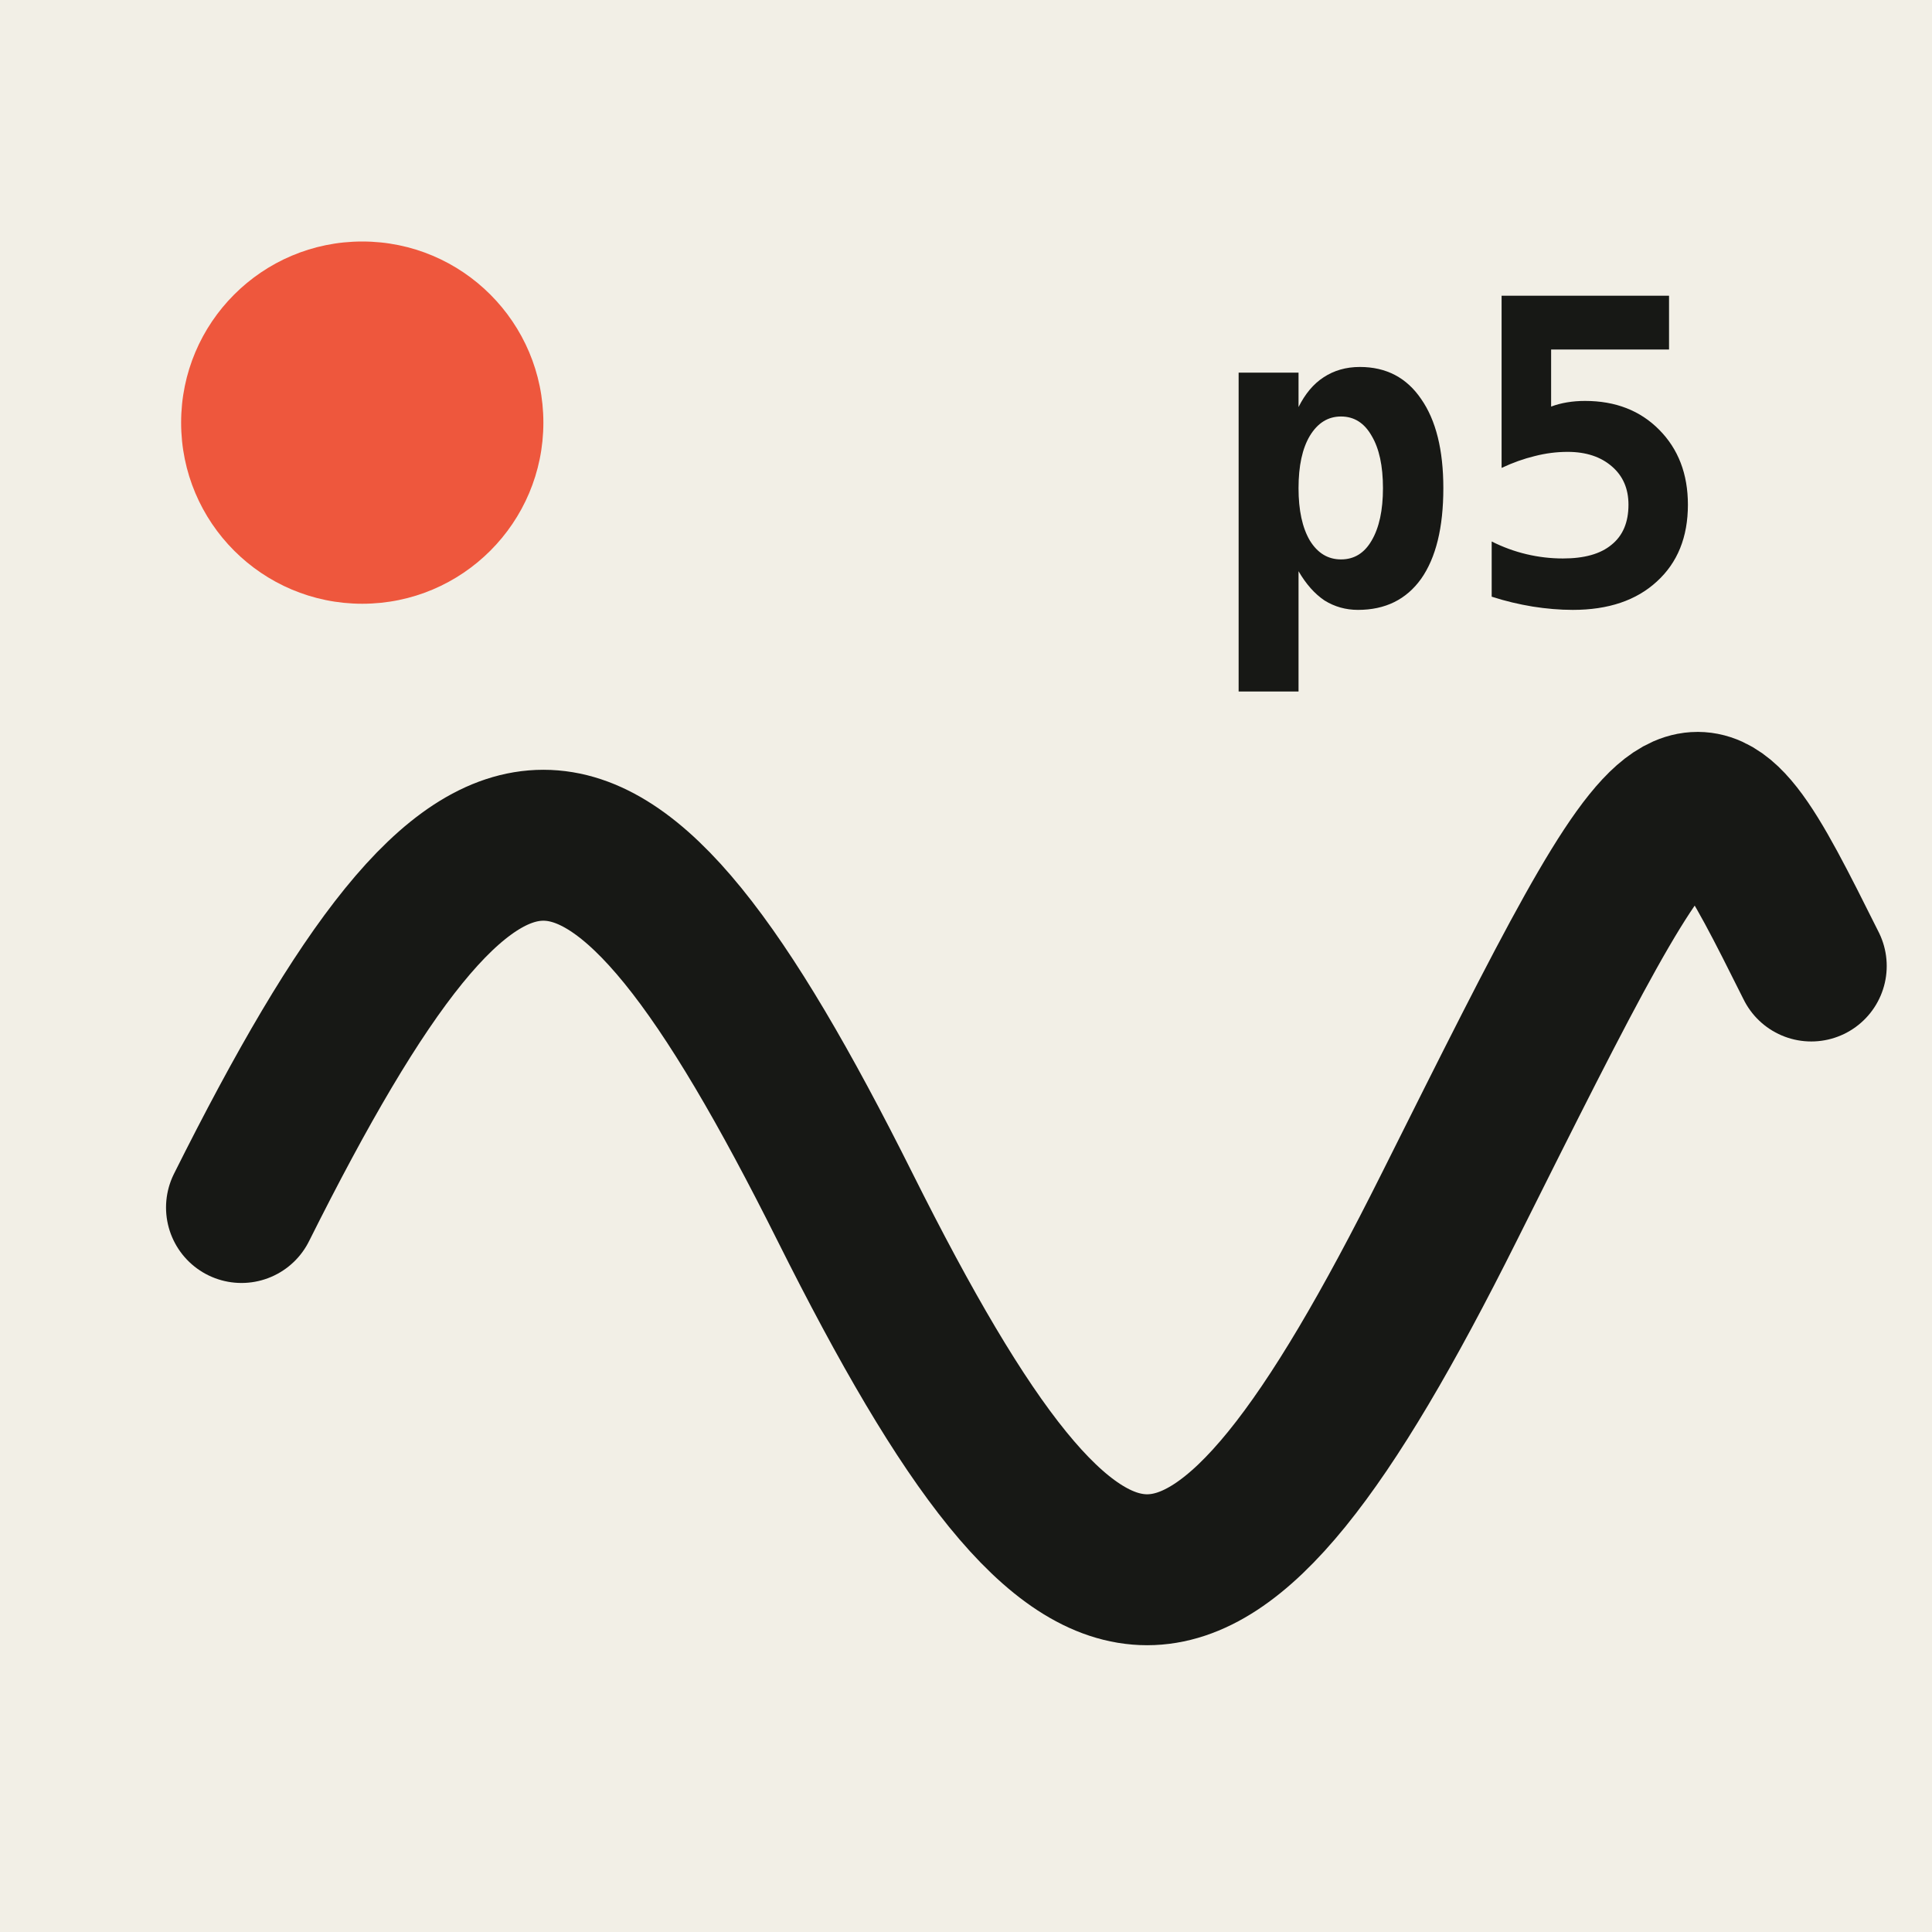
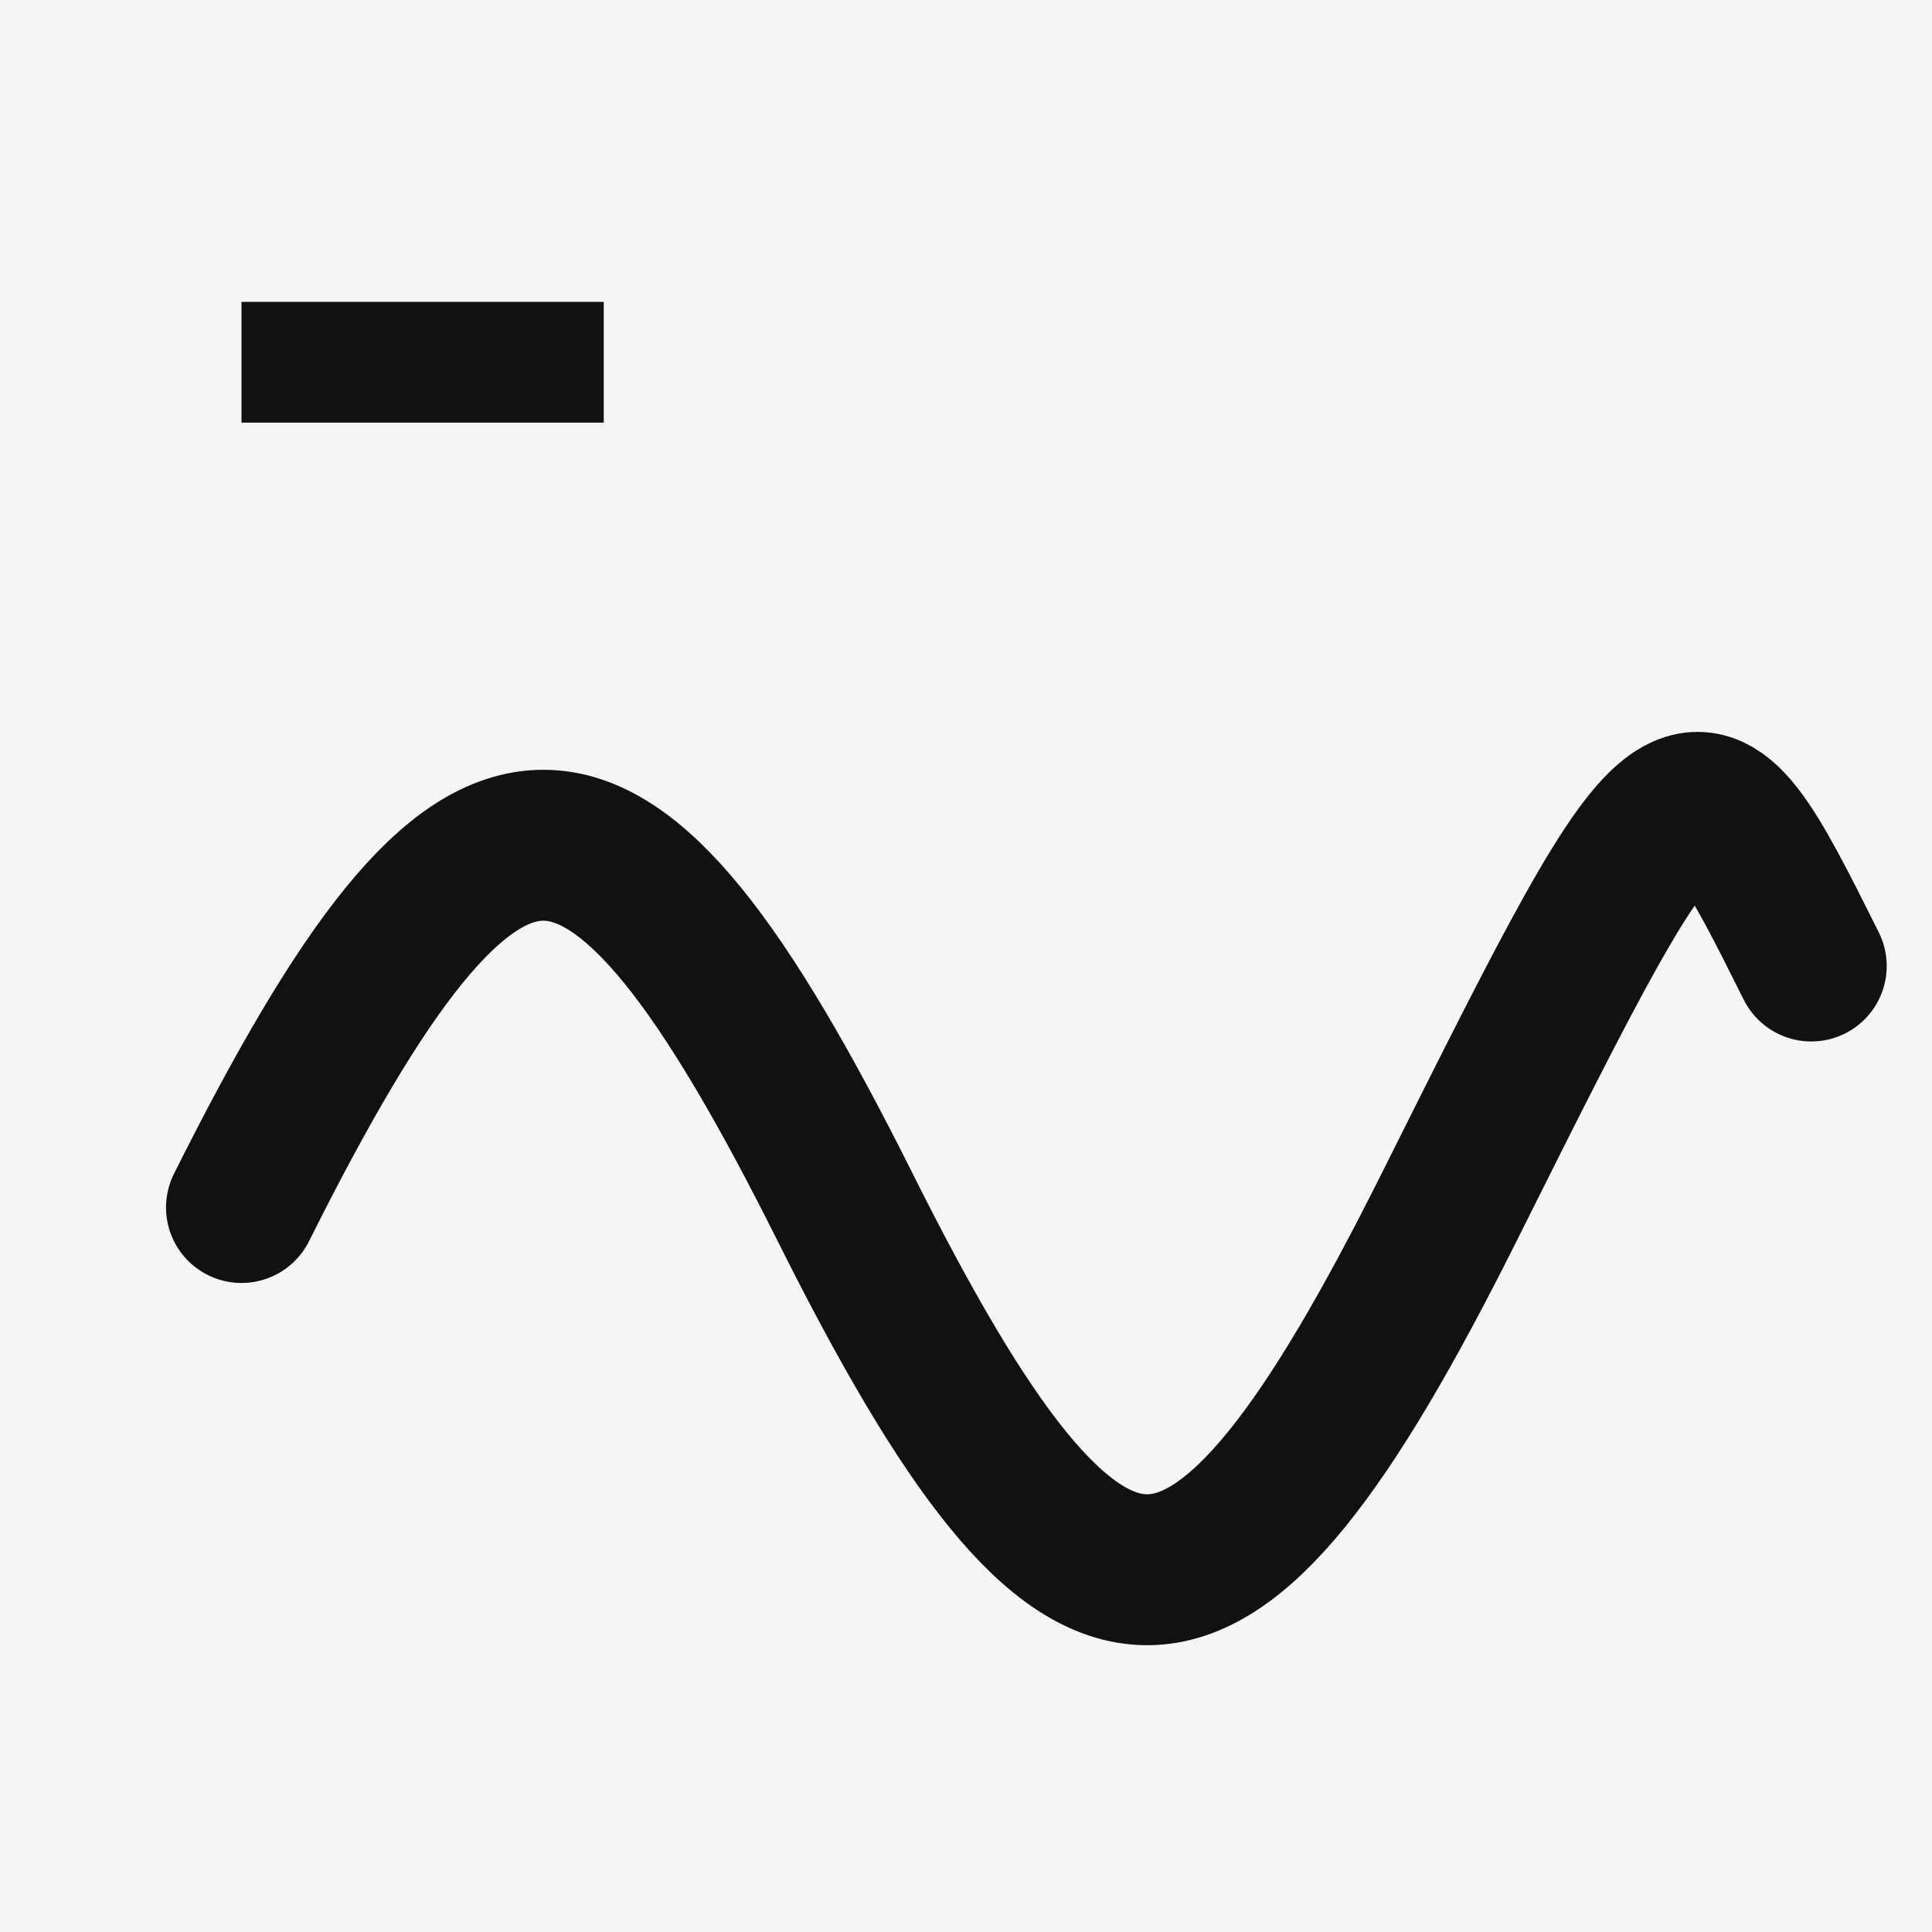
<svg xmlns="http://www.w3.org/2000/svg" viewBox="0 0 64 64">
-   <rect width="64" height="64" fill="#f2efe6" />
-   <path d="M8 40 C16 24 20 24 28 40 S40 56 48 40 56 24 60 32" fill="none" stroke="#171815" stroke-width="5" stroke-linecap="round" />
-   <circle cx="12" cy="14" r="6" fill="#ee573d" />
-   <text x="40" y="20" font-family="DM Mono, Consolas, monospace" font-size="14" font-weight="700" fill="#171815">p5</text>
+   <rect width="64" height="64" fill="#f5f5f5" />
+   <path d="M8 40 C16 24 20 24 28 40 S40 56 48 40 56 24 60 32" fill="none" stroke="#111111" stroke-width="5" stroke-linecap="round" />
+   <rect x="8" y="10" width="12" height="4" fill="#111111" />
</svg>
